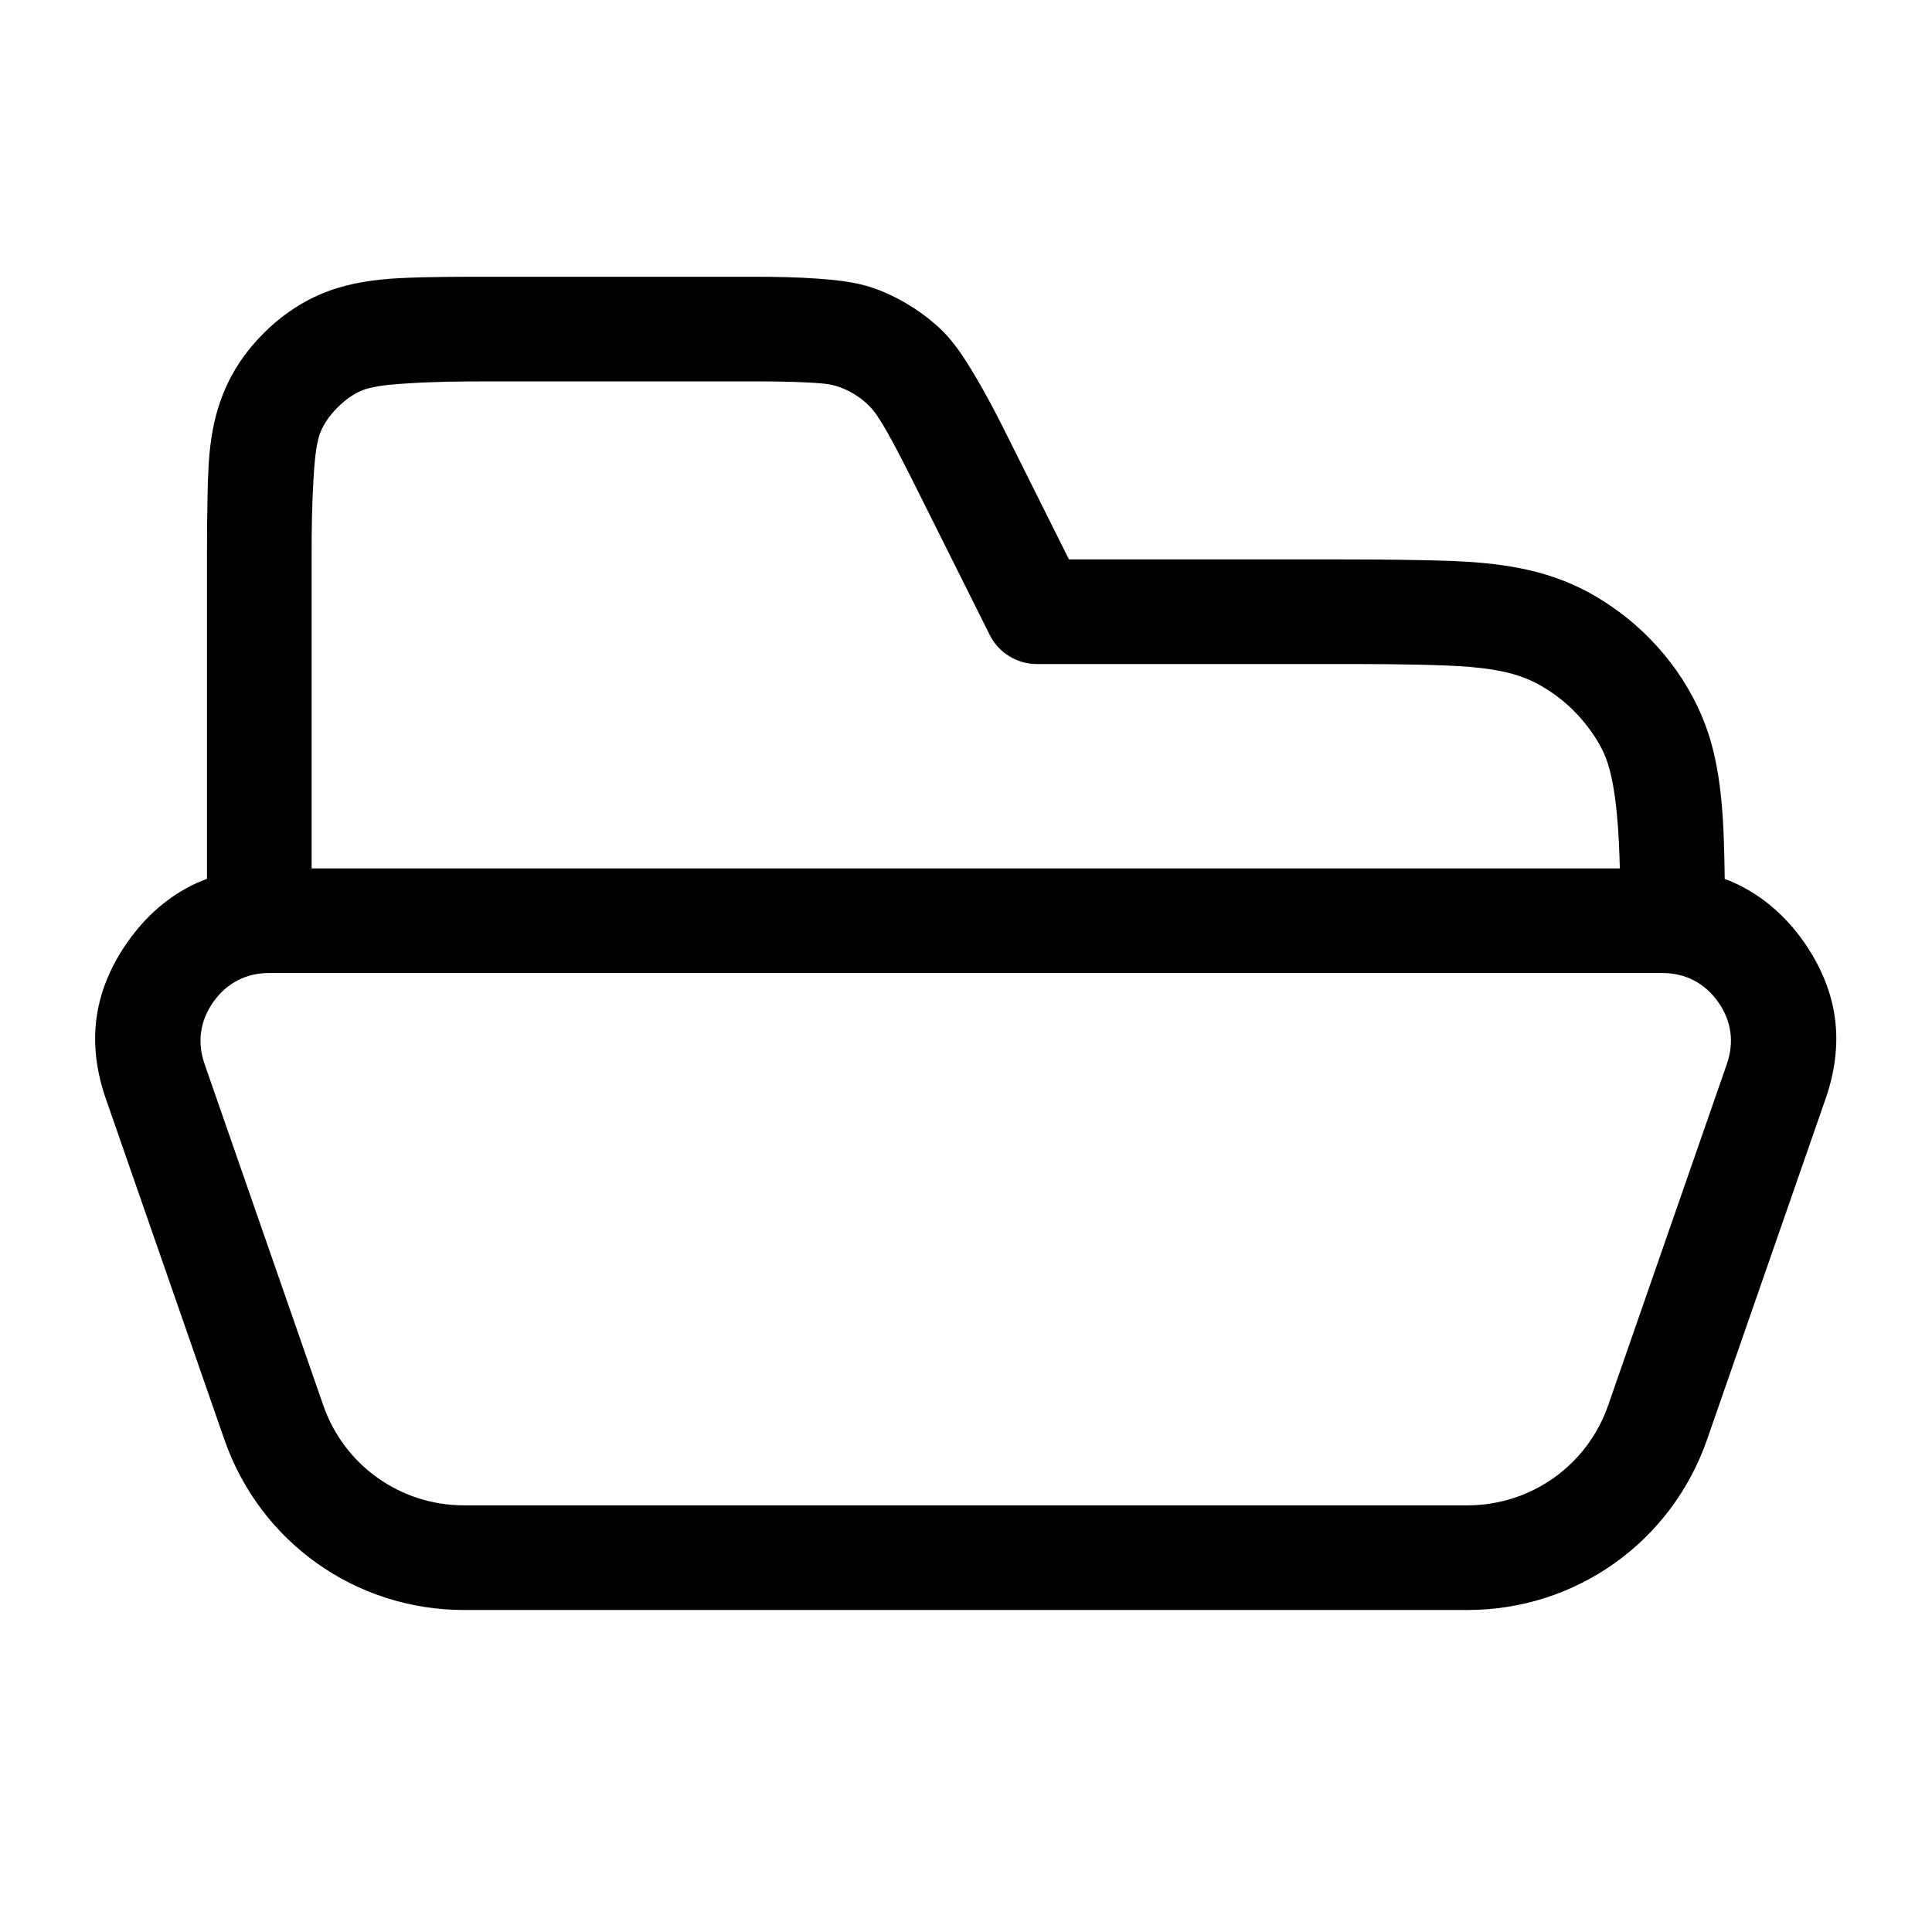
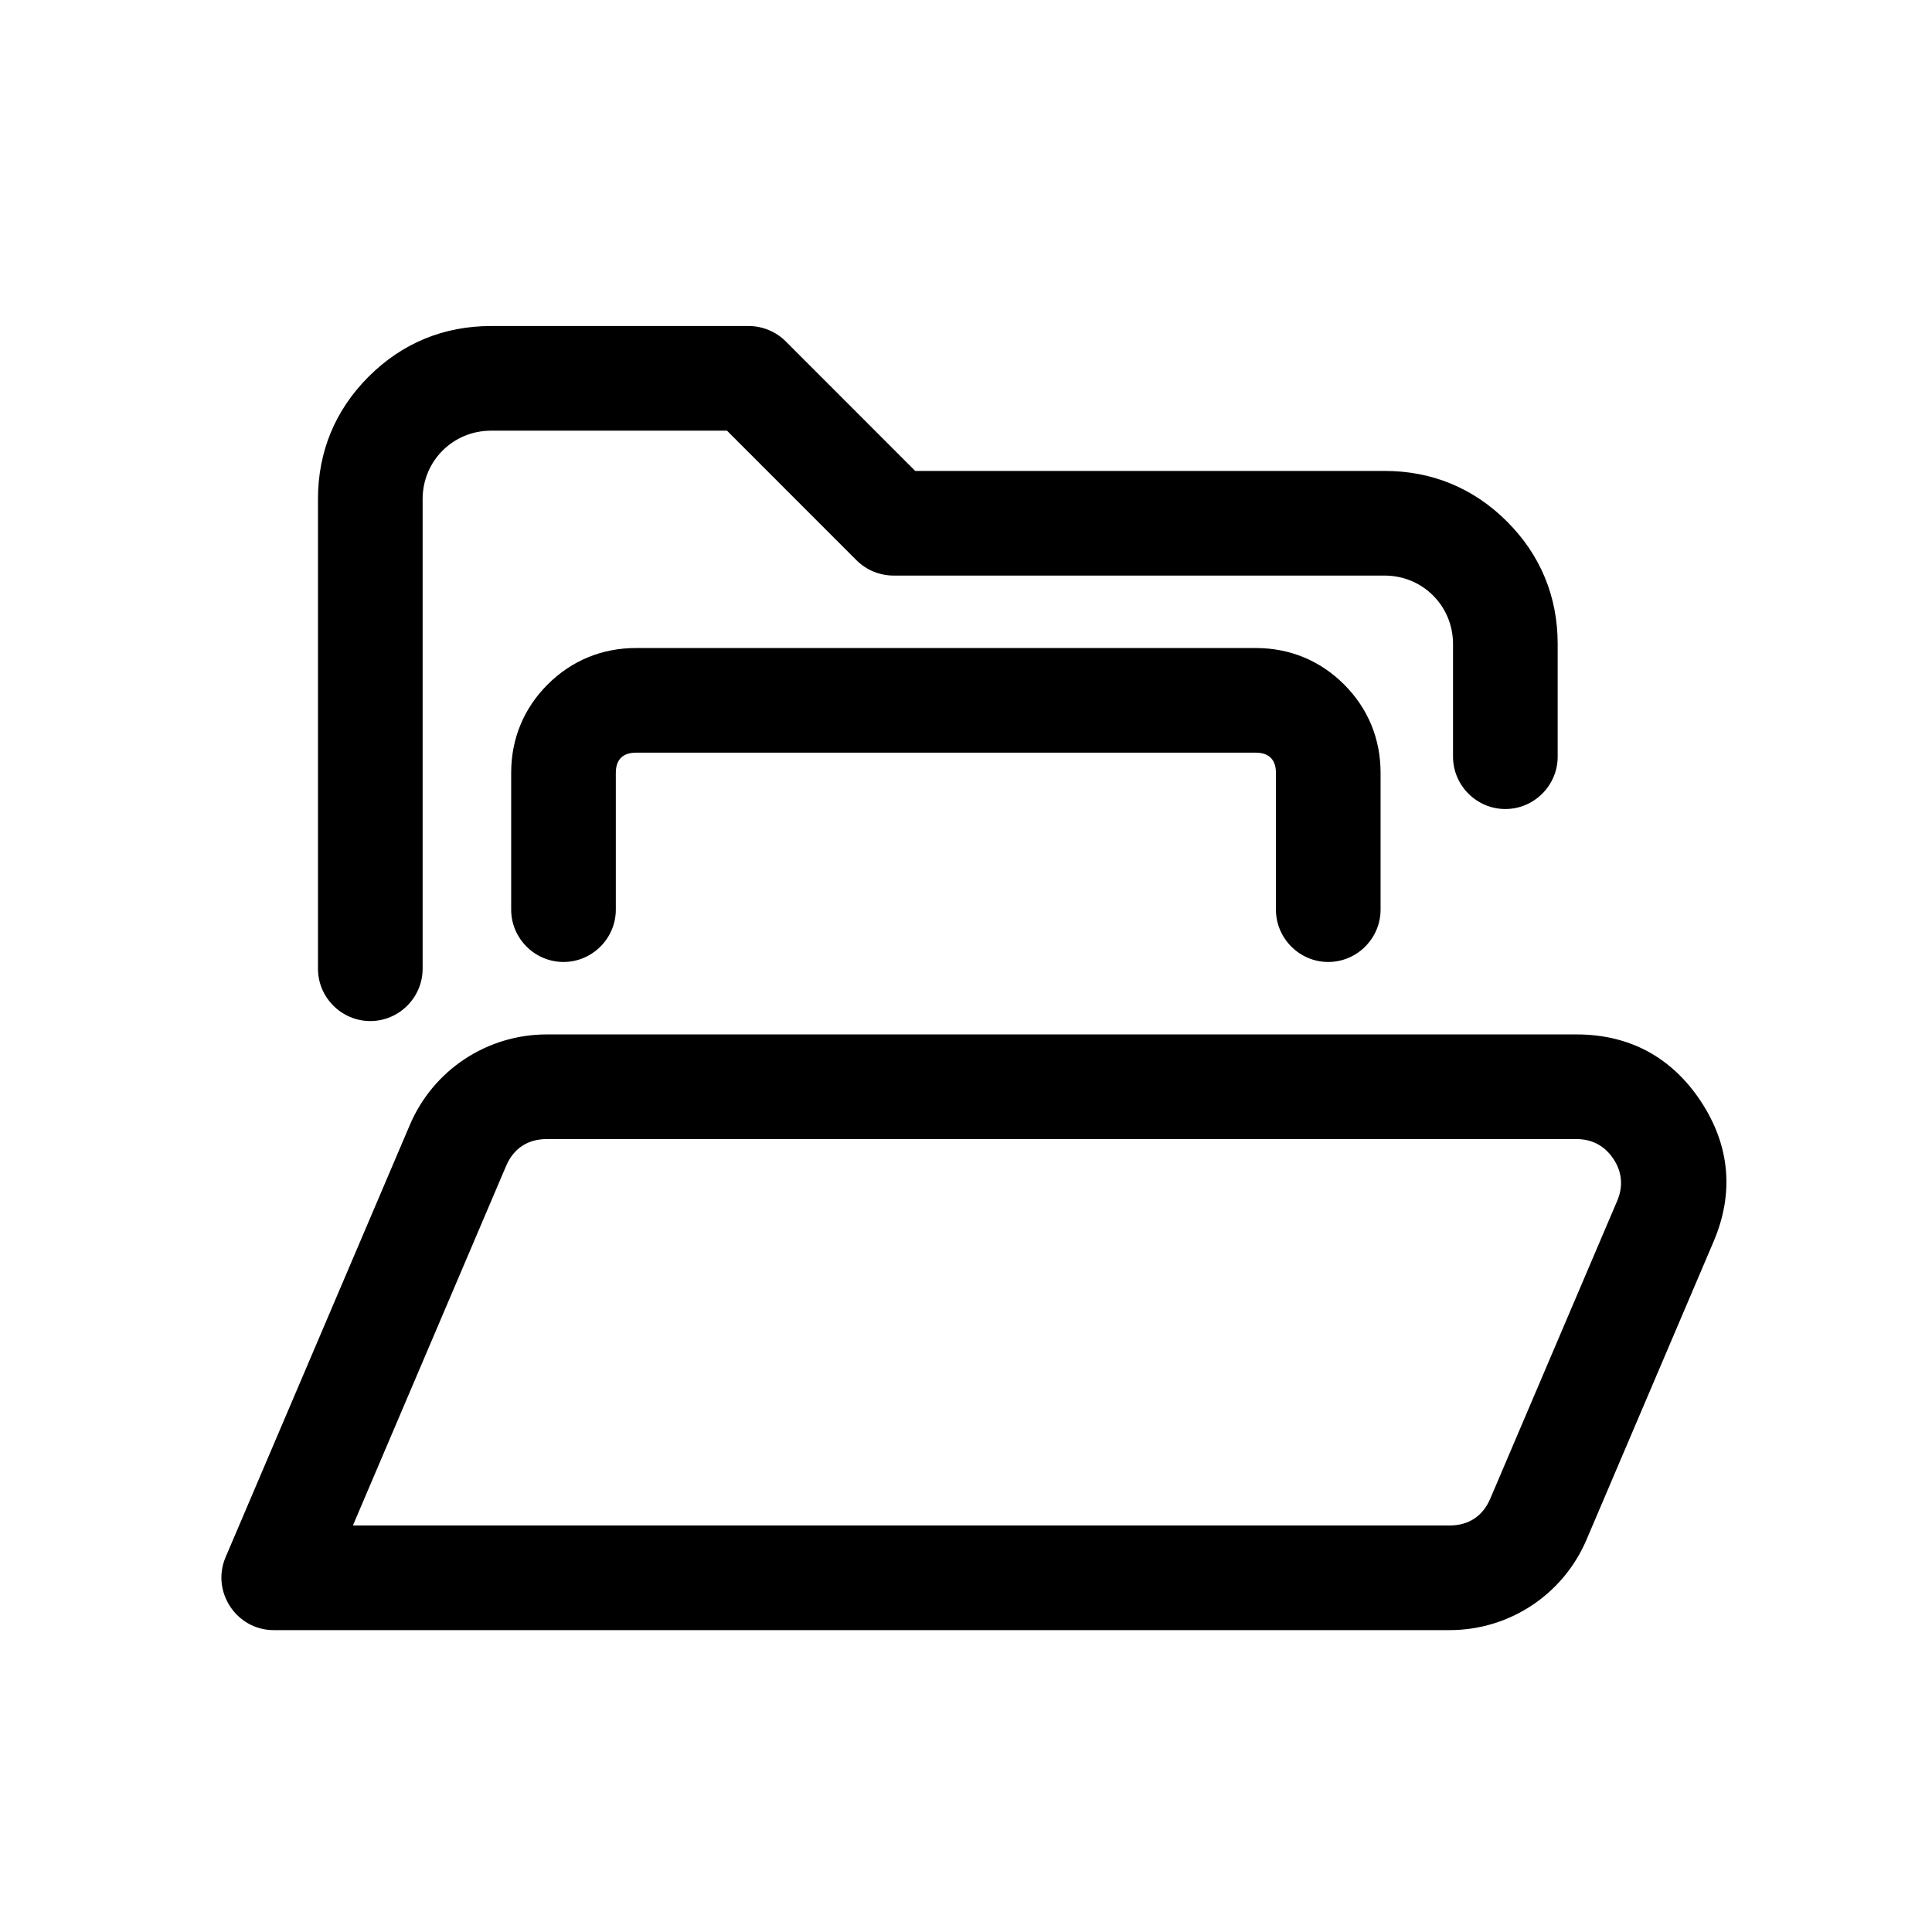
<svg xmlns="http://www.w3.org/2000/svg" width="24" height="24" viewBox="0 0 24 24" fill="none">
-   <path d="M21.425 10.918c-.008-.55-.018-1.147-.165-1.68-.179-.648-.599-1.228-1.136-1.629-.534-.398-1.05-.554-1.707-.616-.259-.024-.519-.03-.778-.035-.358-.007-.716-.009-1.074-.009h-3.286l-.799-1.599c-.116-.233-.237-.463-.371-.687-.101-.169-.208-.34-.34-.488-.251-.278-.67-.536-1.032-.631-.186-.049-.38-.068-.571-.082-.26-.019-.52-.024-.78-.024h-3.355c-.354 0-.708 0-1.06.017-.303.015-.609.056-.894.162-.305.112-.586.303-.813.534-.358.361-.558.776-.636 1.276-.038.245-.045.493-.05.74-.005.243-.007.487-.007.73v4.02c-.36.132-.667.373-.903.673-.241.307-.417.667-.469 1.056-.046.337.003.678.114.998l1.475 4.241c.443 1.271 1.629 2.115 2.976 2.115h12.465c1.347 0 2.533-.844 2.976-2.115l1.475-4.241c.111-.32.16-.661.114-.998-.052-.388-.228-.749-.468-1.056-.236-.299-.542-.539-.901-.672zm-1.303-.13h-16.251v-3.891c0-.314.004-.628.023-.941.01-.167.021-.339.06-.503.036-.15.132-.284.24-.392.108-.108.242-.204.393-.24.164-.039.335-.05.503-.06.313-.02.627-.023.941-.023h3.355c.213 0 .427.002.641.013.116.007.247.01.36.044.191.058.385.188.499.354.073.106.136.219.197.331.081.149.158.3.234.451l.979 1.959c.109.218.338.359.582.359h3.687c.472 0 .945 0 1.417.019.192.008.384.021.574.053.217.036.406.092.596.203.187.109.356.247.496.412.117.136.234.307.299.475.141.366.165.987.175 1.377zm-17.581 2.429 1.475 4.241c.259.745.958 1.242 1.748 1.242h12.465c.79 0 1.489-.497 1.748-1.242l1.475-4.241c.094-.272.056-.538-.11-.772-.167-.234-.406-.358-.693-.358h-17.305c-.287 0-.526.124-.693.358-.166.234-.204.5-.11.772z" fill="currentColor" fill-rule="evenodd" />
+   <path d="M3.95 12.034v-5.834c0-.588.213-1.105.629-1.521.416-.416.933-.629 1.521-.629h3.2c.171 0 .339.069.46.19l1.609 1.61h5.831c.588 0 1.105.213 1.521.629.416.416.629.933.629 1.521v1.4c0 .357-.293.65-.65.65-.357 0-.65-.293-.65-.65v-1.4c0-.473-.377-.85-.85-.85h-6.1c-.171 0-.339-.069-.46-.19l-1.609-1.61h-2.931c-.473 0-.85.377-.85.85v5.834c0 .357-.293.65-.65.65-.357 0-.65-.293-.65-.65zm2.4-.734v-1.7c0-.421.155-.799.453-1.097.298-.298.676-.453 1.097-.453h7.7c.421 0 .799.155 1.097.453.298.298.453.676.453 1.097v1.7c0 .357-.293.65-.65.65-.357 0-.65-.293-.65-.65v-1.7c0-.163-.087-.25-.25-.25h-7.7c-.163 0-.25.087-.25.25v1.7c0 .357-.293.65-.65.65-.357 0-.65-.293-.65-.65zm-3.548 8.045 2.289-5.37c.291-.684.959-1.125 1.702-1.125h12.791c.657 0 1.181.282 1.544.83.362.549.416 1.141.158 1.745l-1.577 3.7c-.291.684-.959 1.125-1.702 1.125h-14.607c-.463 0-.779-.479-.598-.905zm15.205-.395h-13.623l1.903-4.466c.093-.218.268-.334.506-.334h12.791c.194 0 .352.085.459.247.107.161.123.34.047.519l-1.577 3.7c-.093.218-.268.334-.506.334z" fill="currentColor" fill-rule="evenodd" />
</svg>
